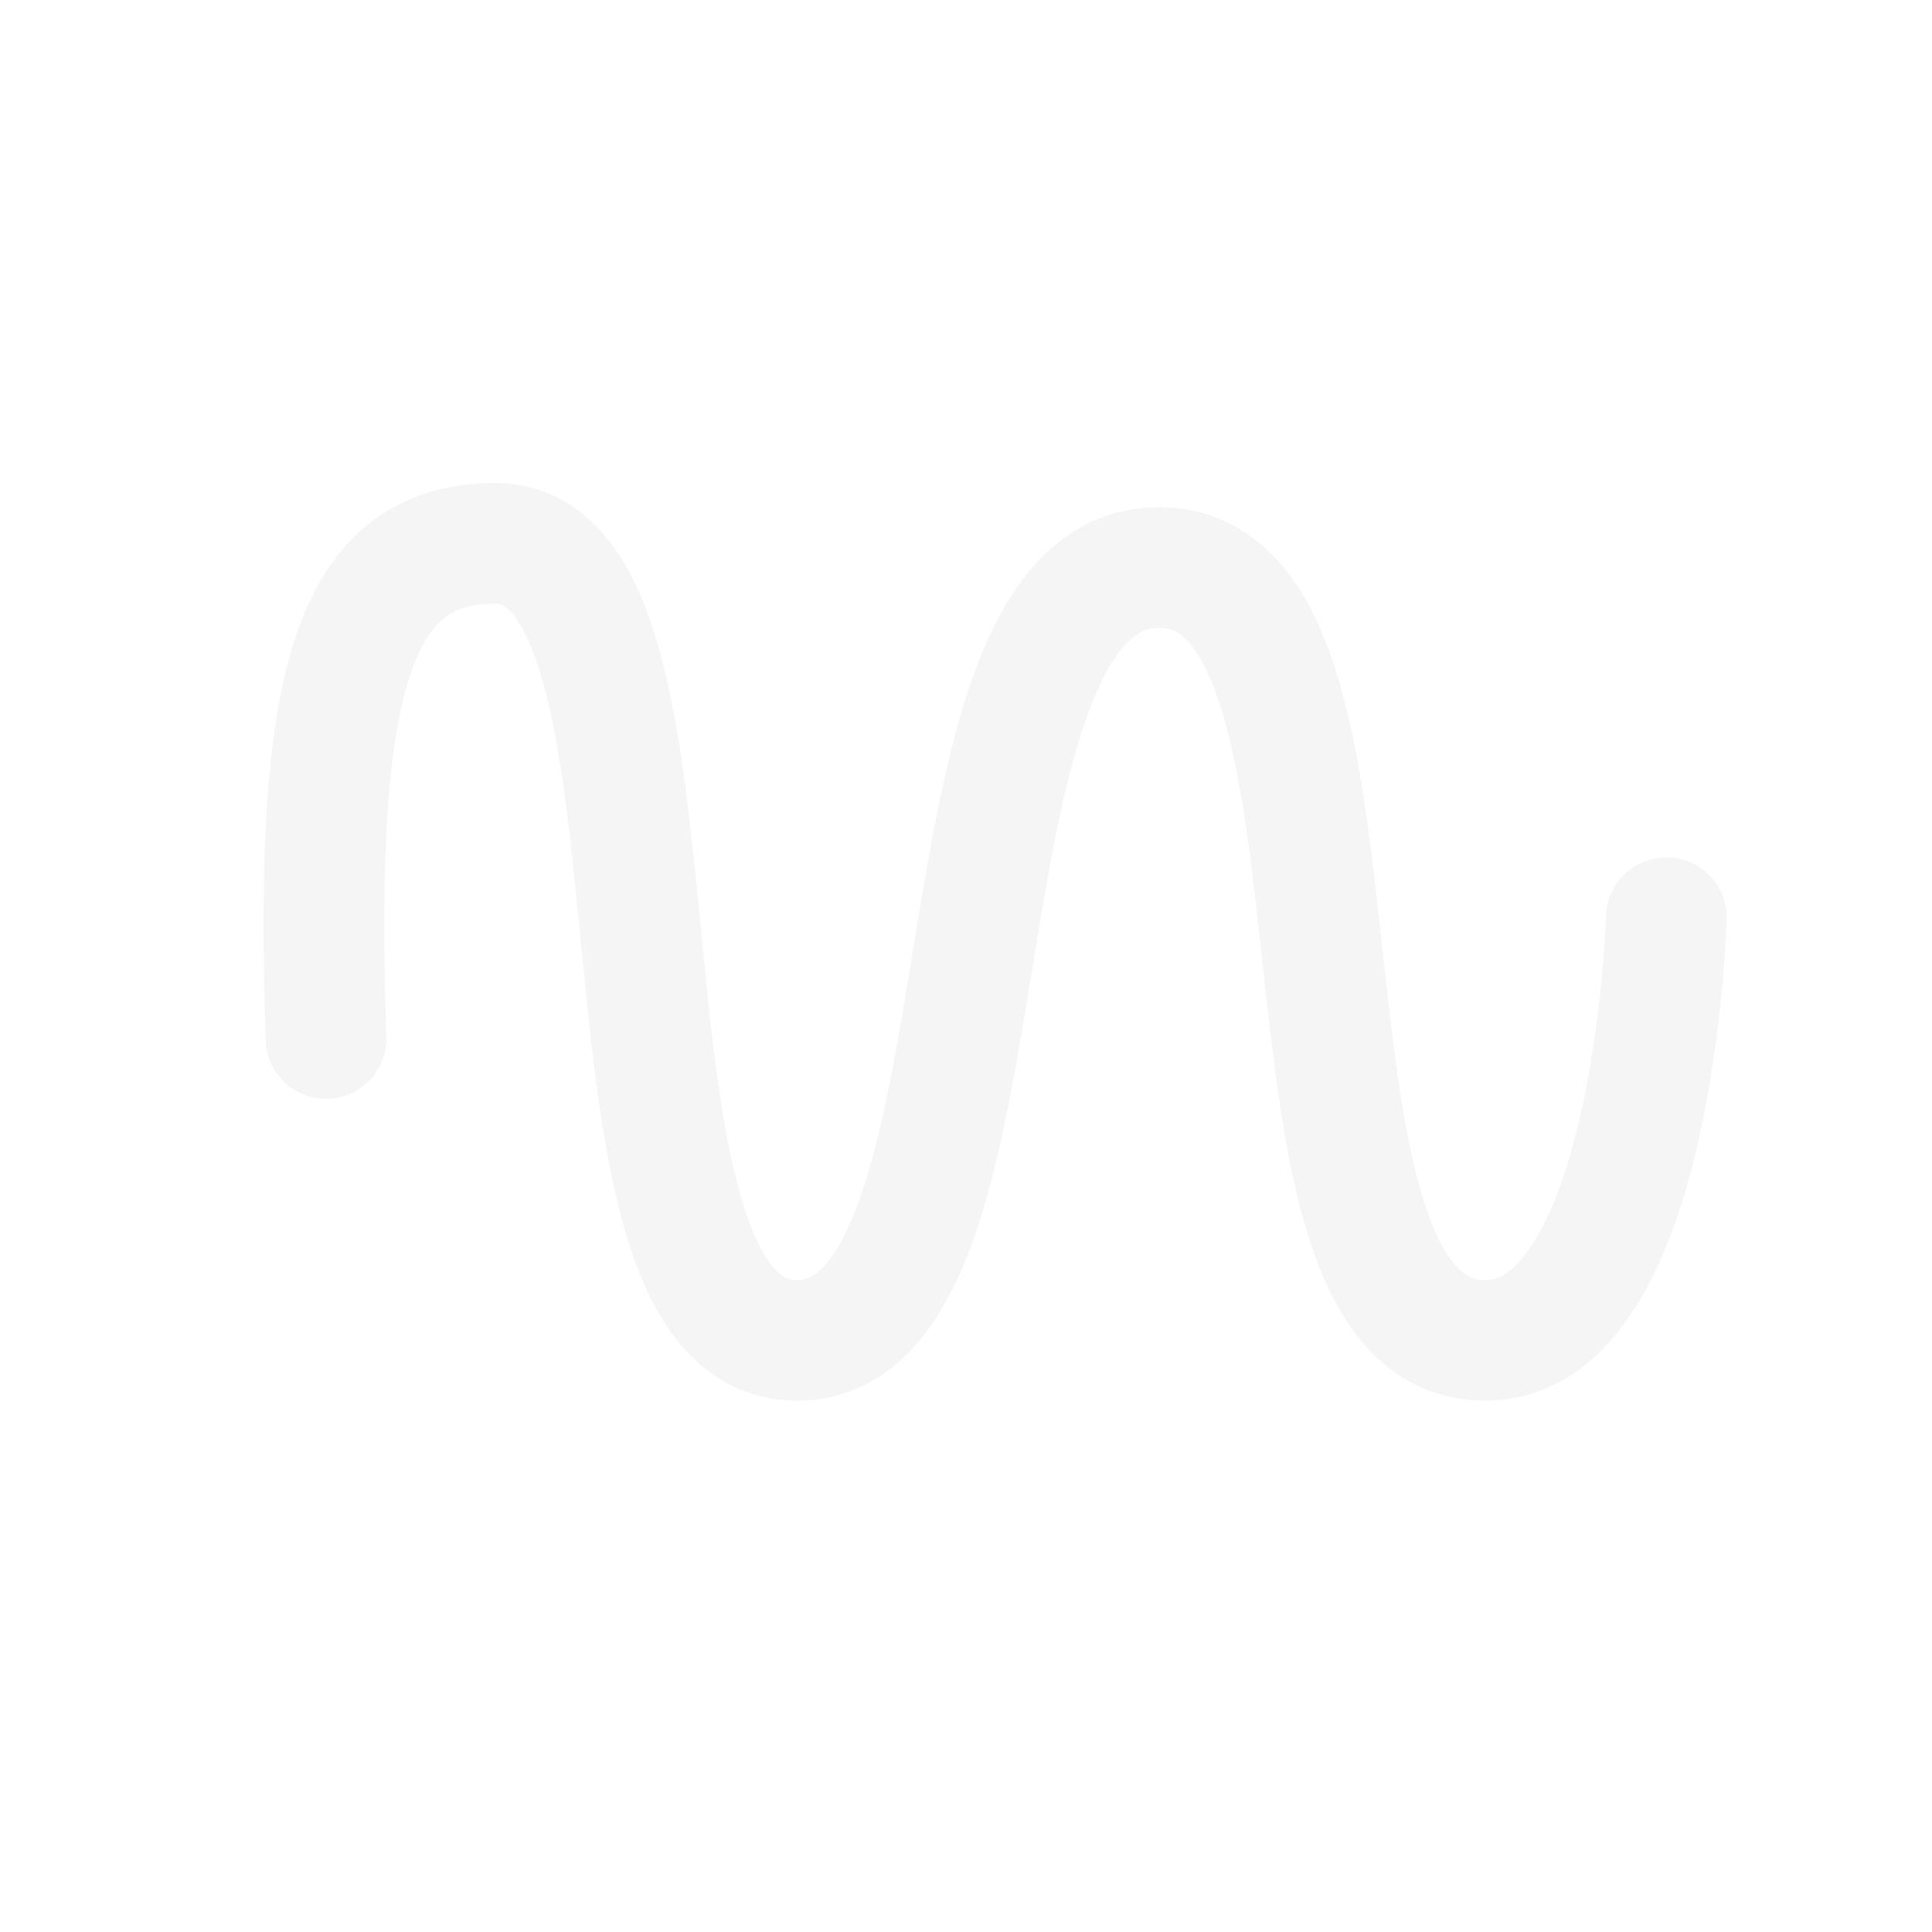
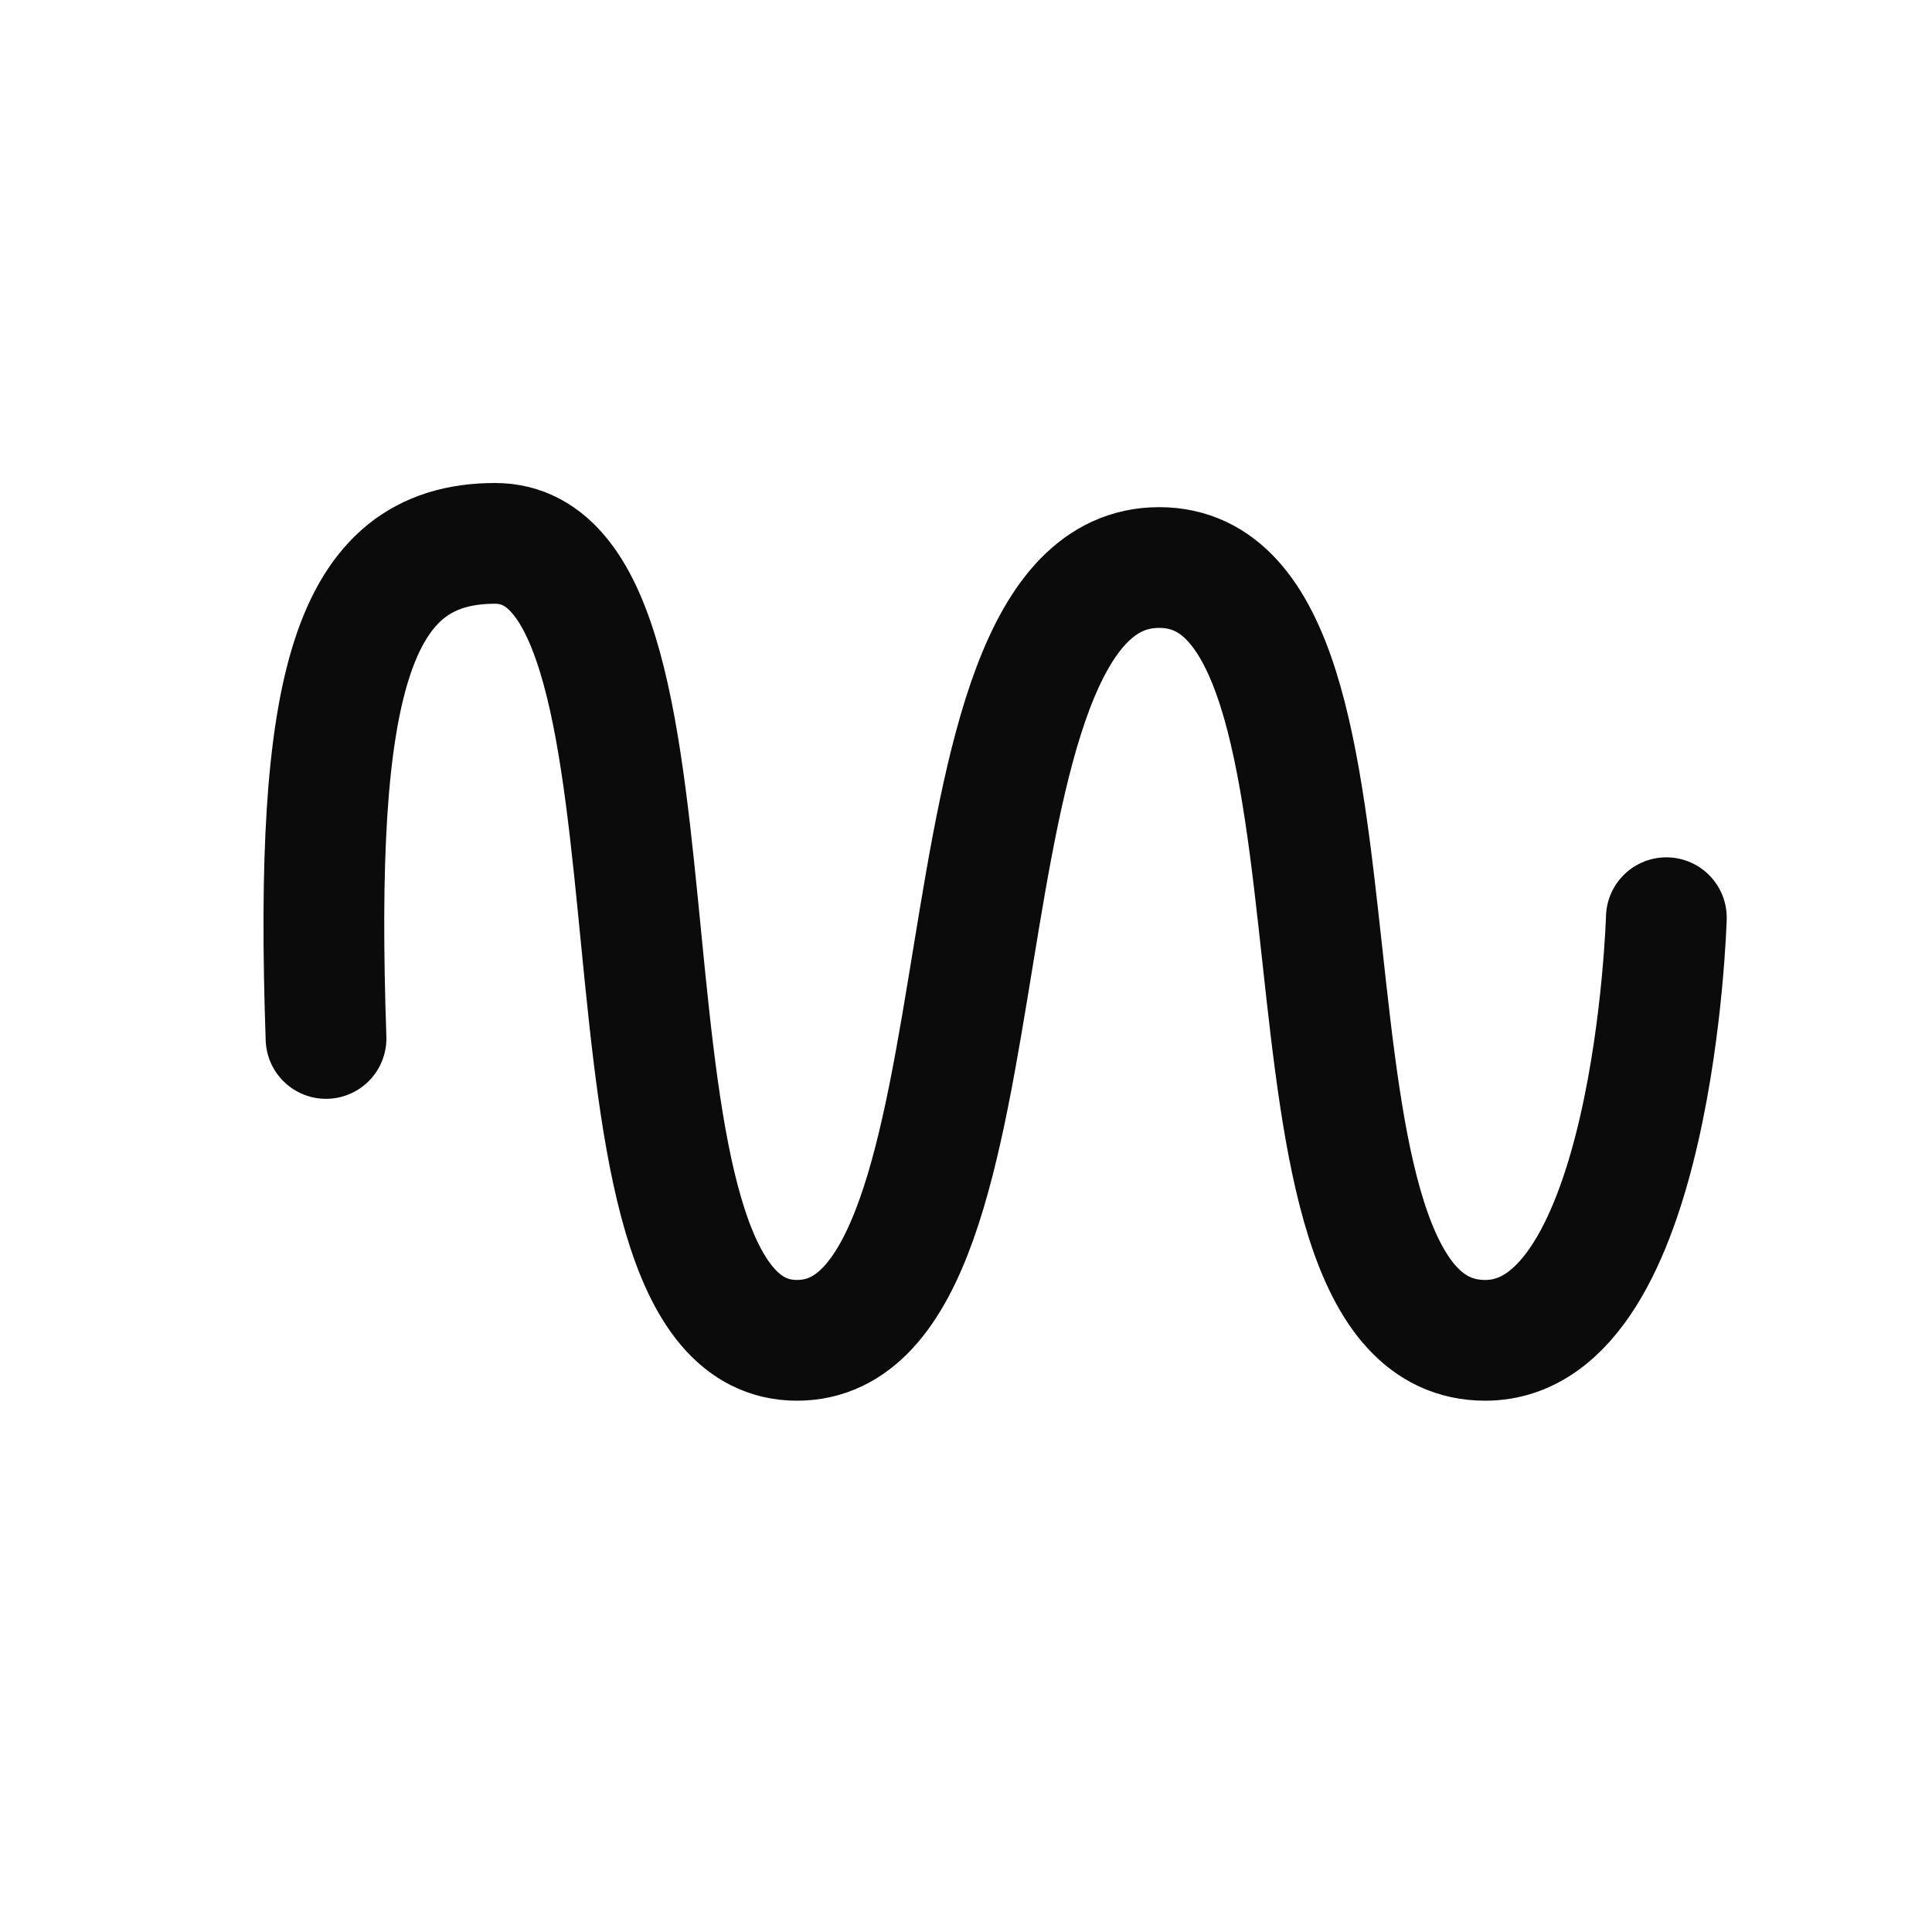
- <svg xmlns="http://www.w3.org/2000/svg" width="16" height="16" viewBox="0 0 16 16">
-   <path fill="none" stroke-linecap="round" stroke-linejoin="round" stroke-miterlimit="10" stroke="whitesmoke" d="M2.7 8.6c-.1-2.9.2-4.1 1.4-4.1 1.8 0 .6 6.6 2.5 6.6s1-6.4 3-6.4.7 6.4 2.7 6.4c1.4 0 1.5-3.5 1.5-3.5" />
+ <svg xmlns="http://www.w3.org/2000/svg" width="16" height="16" viewBox="0 0 16 16" stroke="#0b0b0b">
+   <path fill="none" stroke-linecap="round" stroke-linejoin="round" stroke-miterlimit="10" d="M2.7 8.6c-.1-2.9.2-4.1 1.4-4.1 1.8 0 .6 6.6 2.5 6.6s1-6.4 3-6.4.7 6.4 2.7 6.4c1.4 0 1.5-3.5 1.5-3.5" />
</svg>
